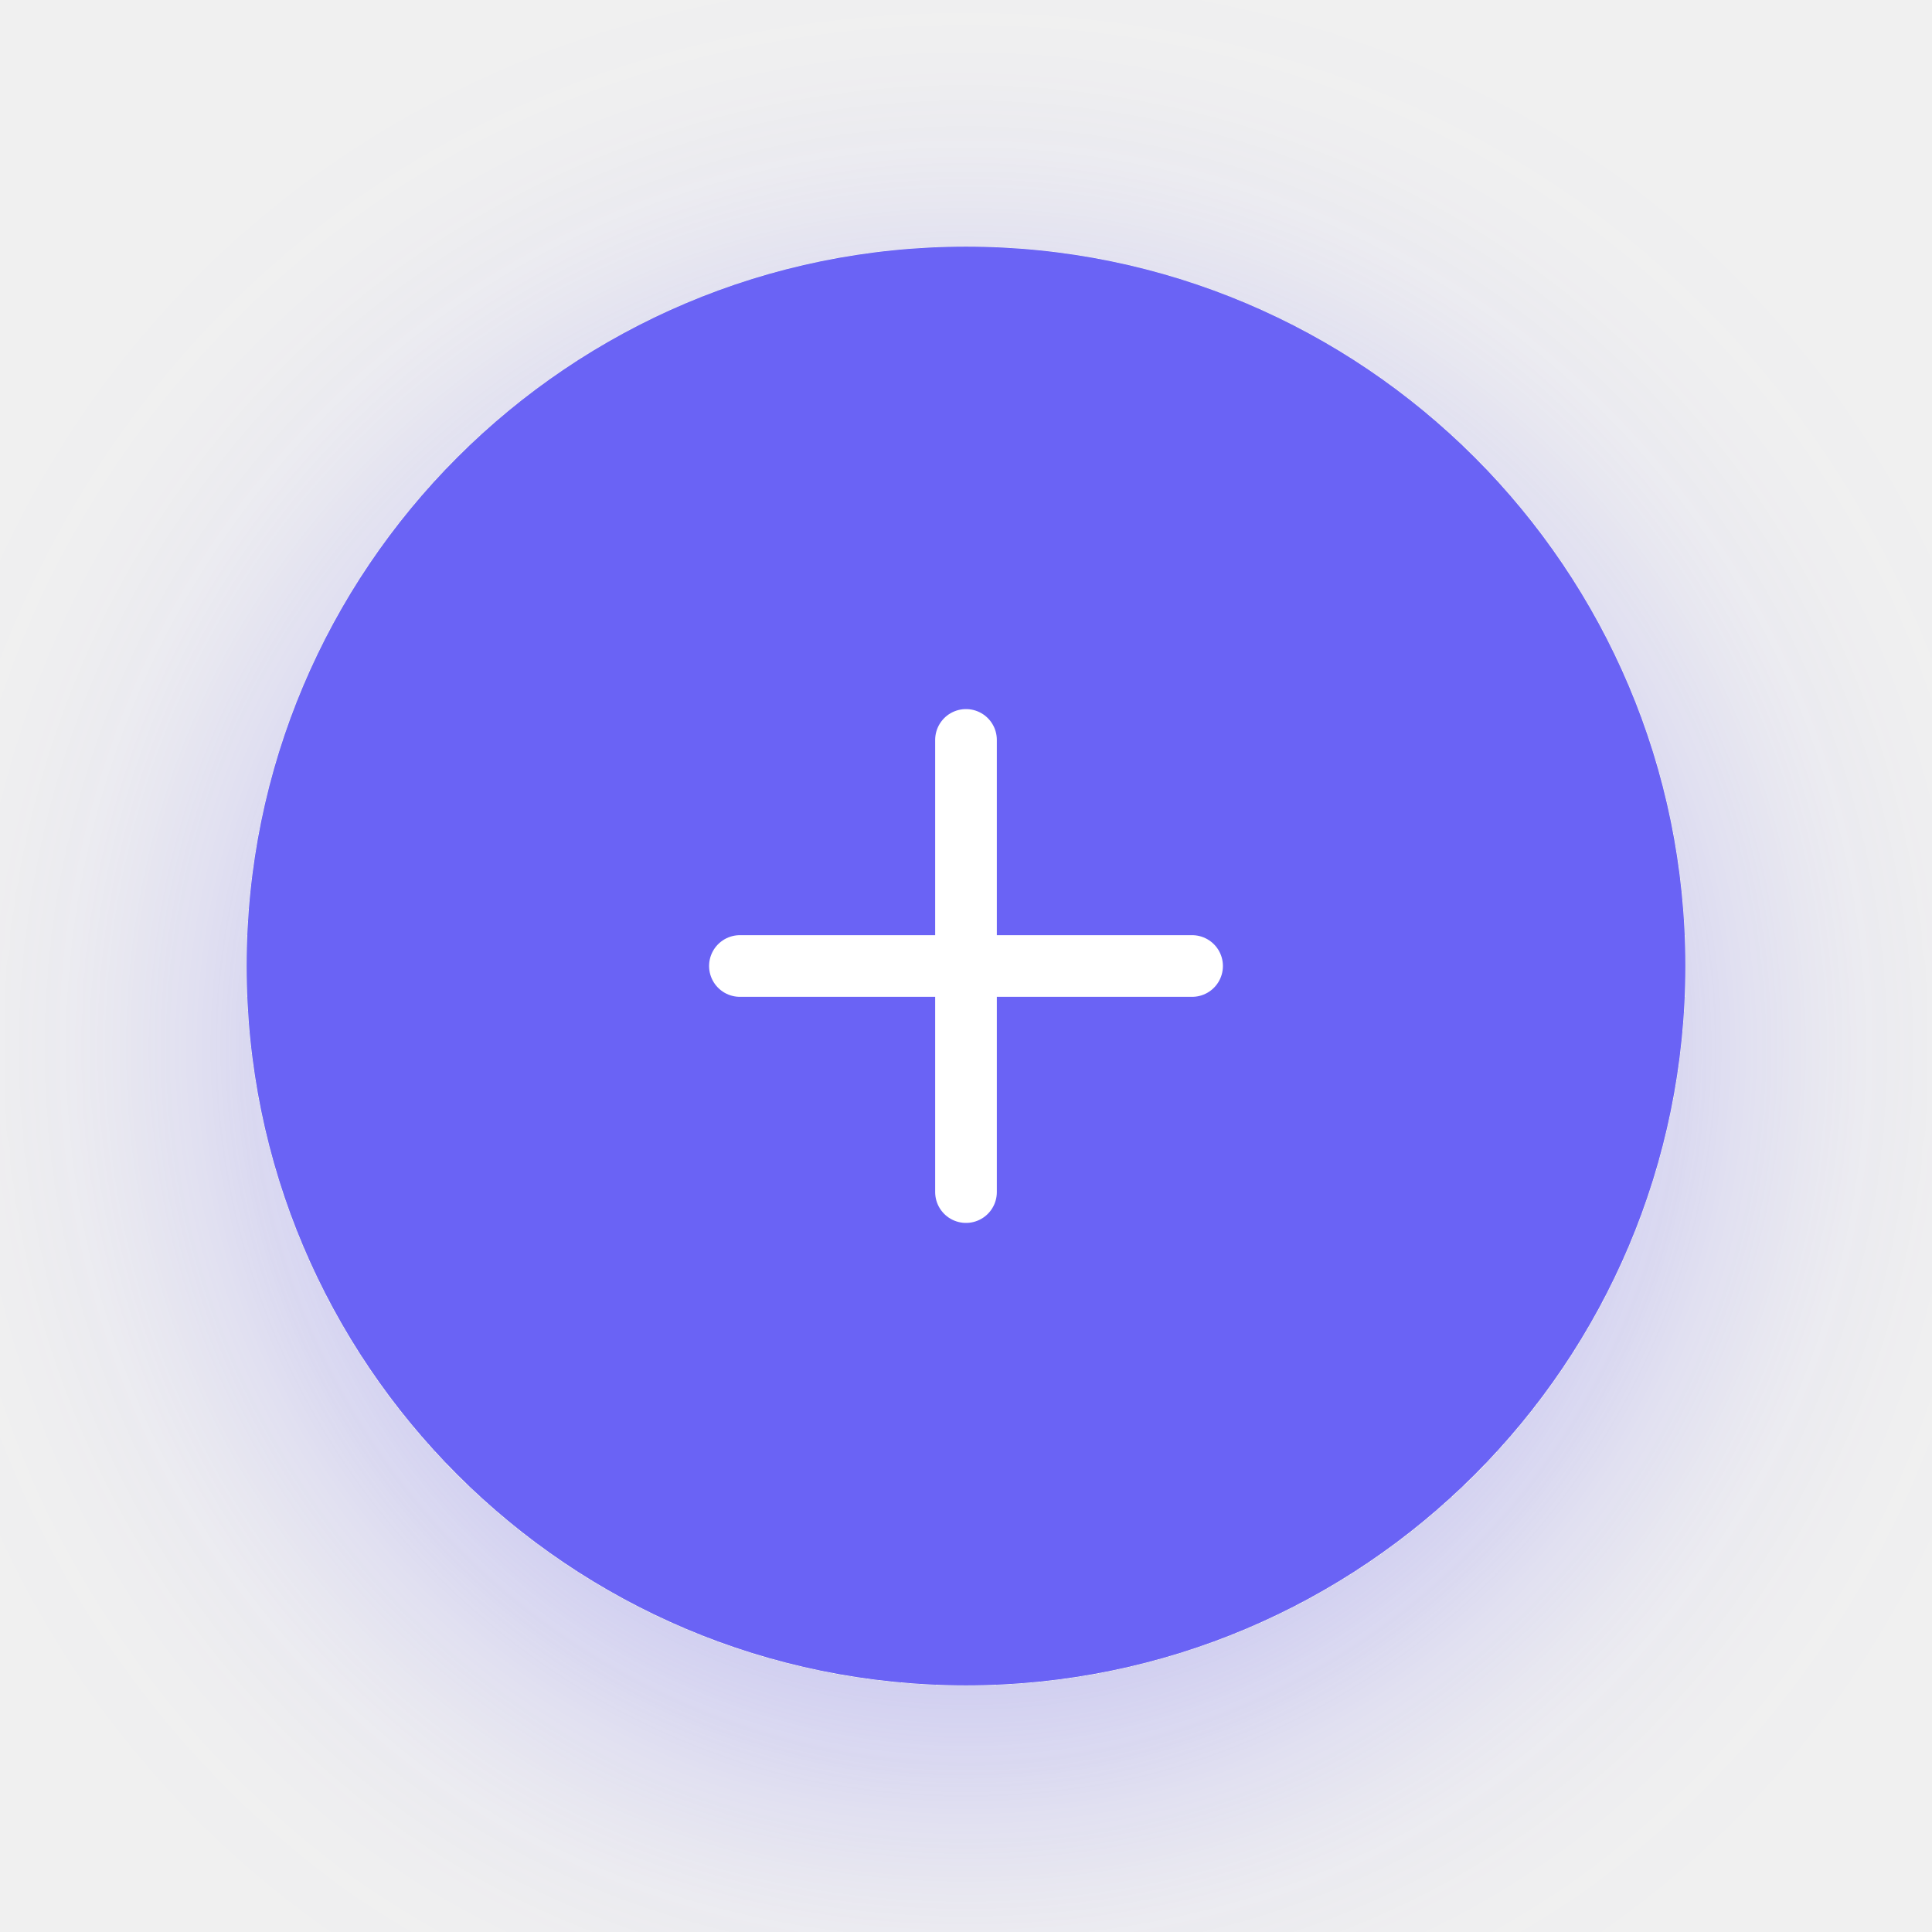
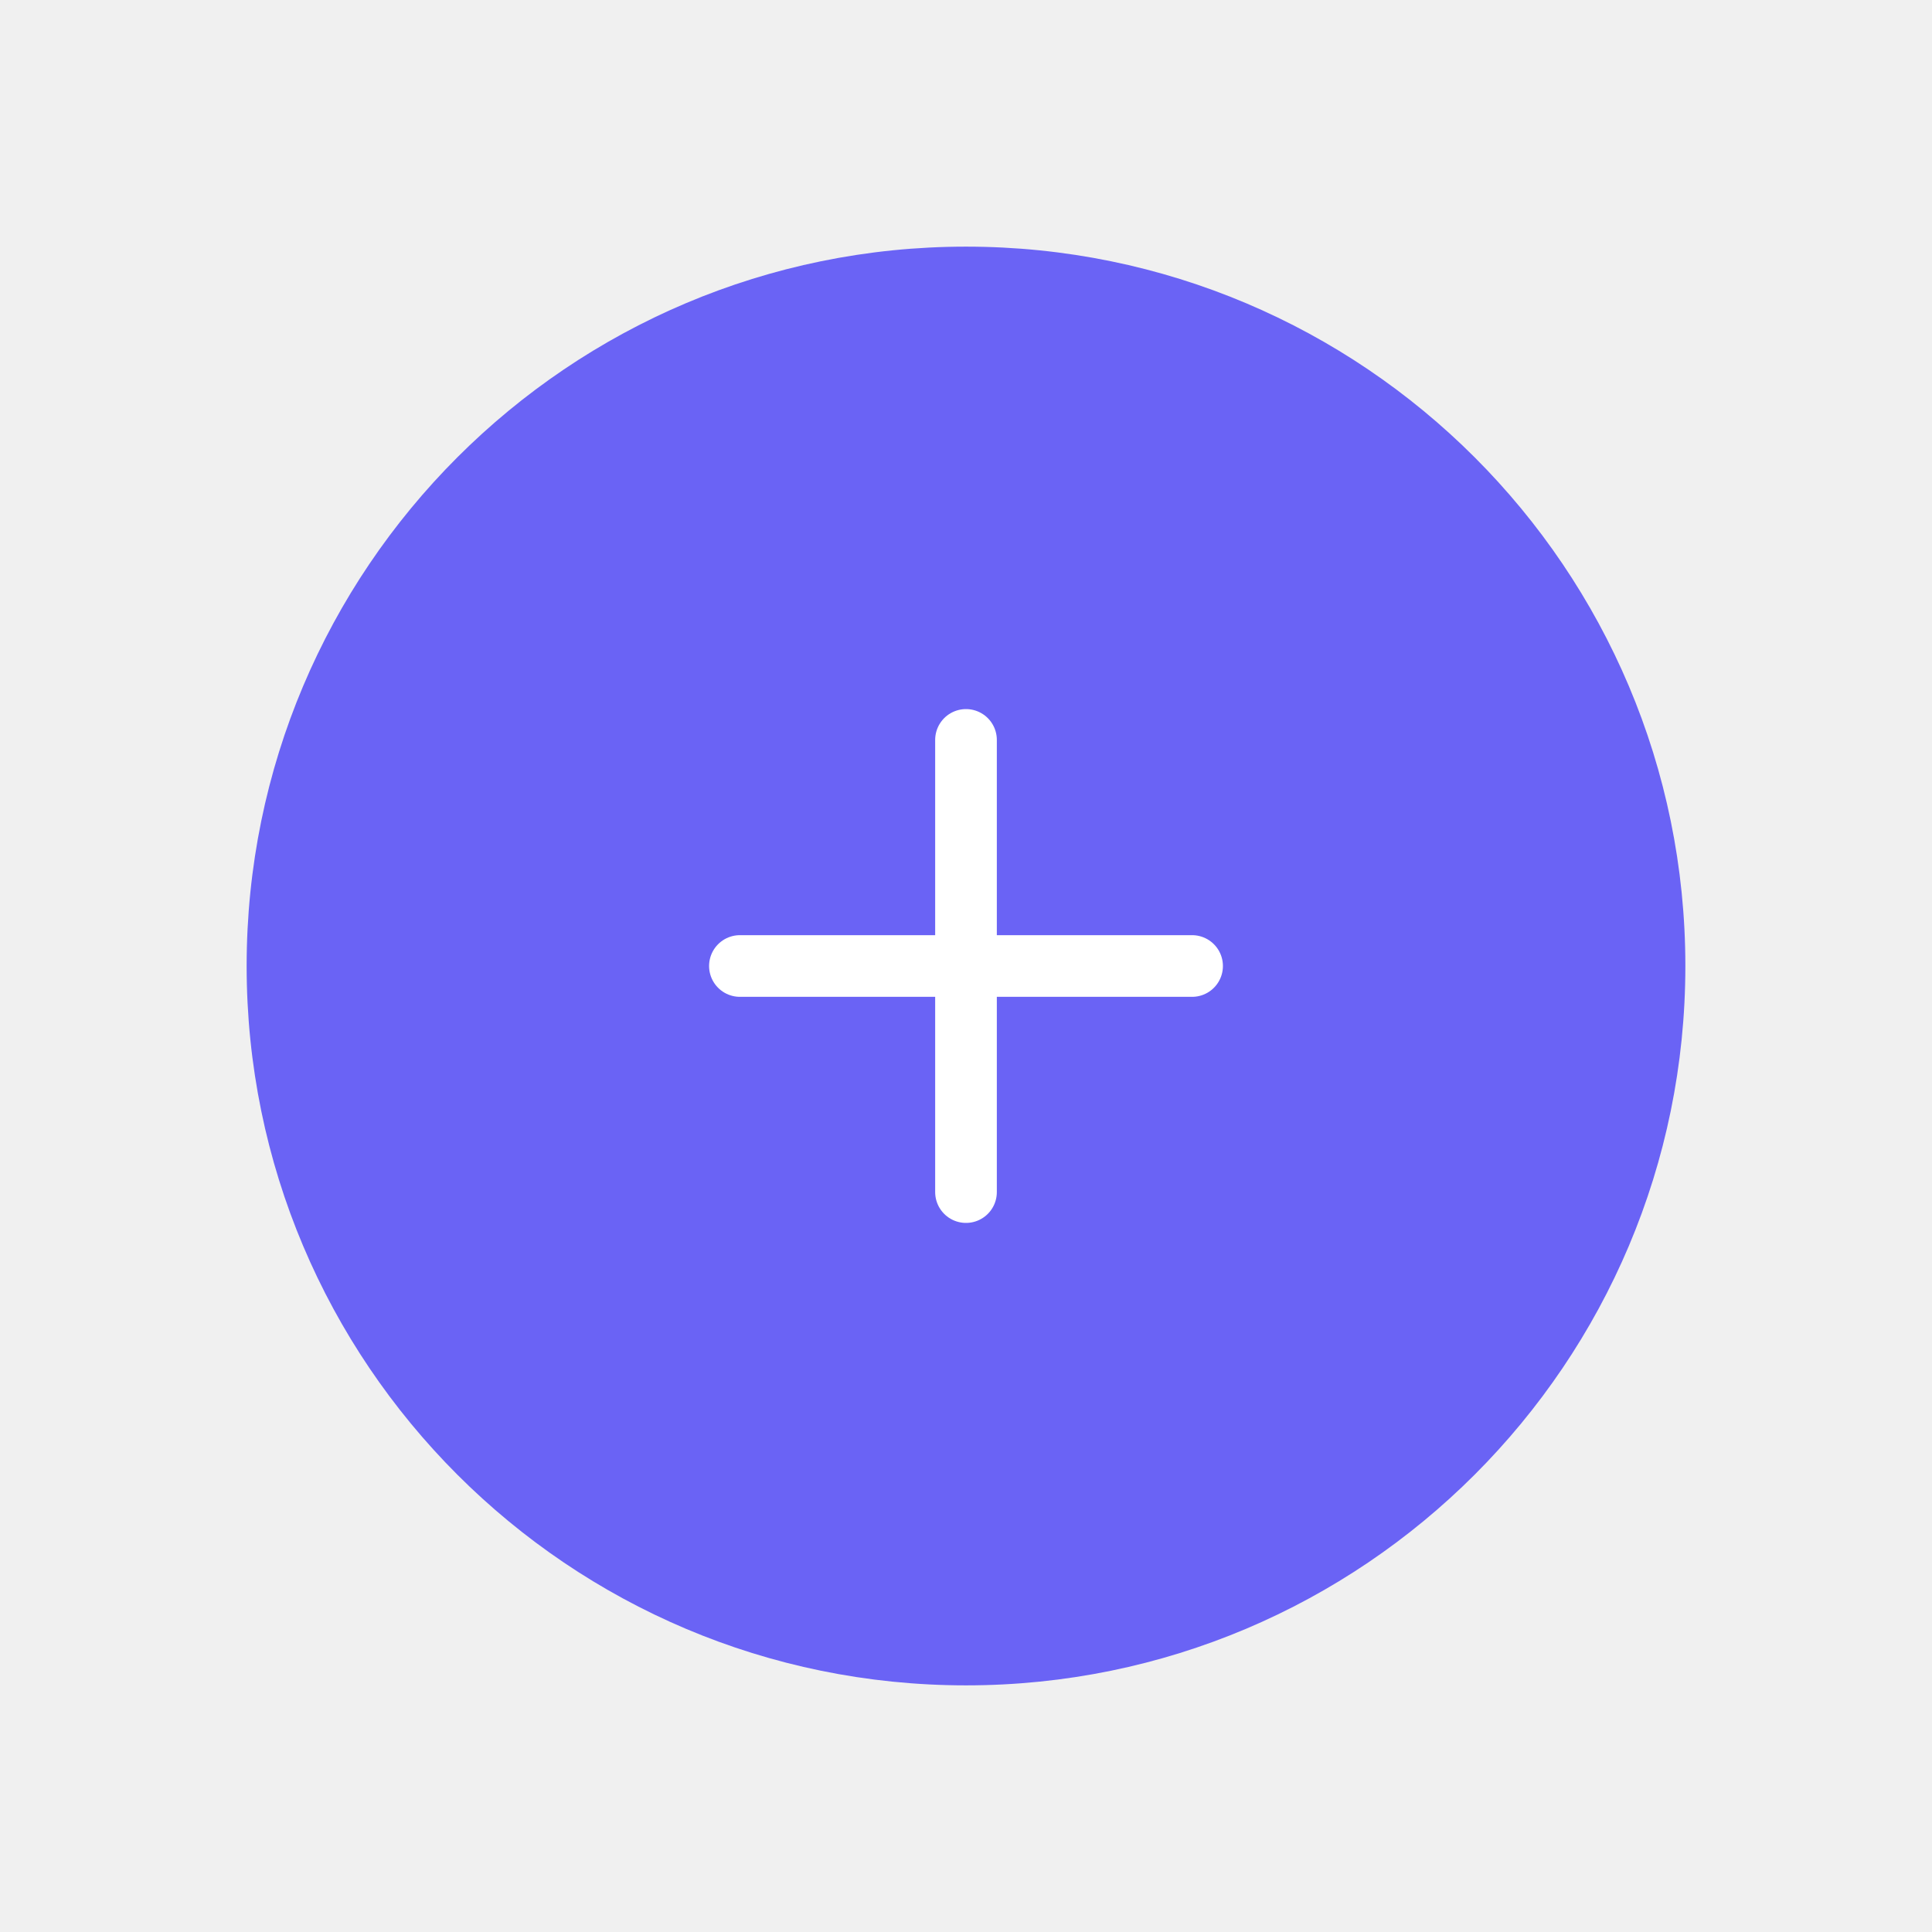
<svg xmlns="http://www.w3.org/2000/svg" width="47" height="47" viewBox="0 0 47 47" fill="none">
-   <g filter="url(#filter0_d_432_1648)">
-     <rect x="6" y="6" width="35" height="35" rx="17.5" fill="#6A63F5" />
-     <path d="M23.5 18L23.5 29" stroke="white" stroke-width="1.5" stroke-linecap="round" />
-     <path d="M29 23.5L18 23.5" stroke="white" stroke-width="1.5" stroke-linecap="round" />
-   </g>
-   <filter id="filter0_d_432_1648" x="-2" y="0" width="51" height="51" filterUnits="userSpaceOnUse" color-interpolation-filters="sRGB">
-     <feFlood flood-opacity="0" result="BackgroundImageFix" />
-     <feColorMatrix in="SourceAlpha" type="matrix" values="0 0 0 0 0 0 0 0 0 0 0 0 0 0 0 0 0 0 127 0" result="hardAlpha" />
-     <feOffset dy="2" />
-     <feGaussianBlur stdDeviation="4" />
-     <feComposite in2="hardAlpha" operator="out" />
-     <feColorMatrix type="matrix" values="0 0 0 0 0.416 0 0 0 0 0.388 0 0 0 0 0.961 0 0 0 0.35 0" />
-     <feBlend mode="multiply" in2="BackgroundImageFix" result="effect1_dropShadow_432_1648" />
-     <feBlend mode="normal" in="SourceGraphic" in2="effect1_dropShadow_432_1648" result="shape" />
-   </filter>
+   <rect x="6" y="6" width="35" height="35" rx="17.5" fill="#6A63F5" />
+   <path d="M23.5 18L23.5 29" stroke="white" stroke-width="1.5" stroke-linecap="round" />
+   <path d="M29 23.5L18 23.5" stroke="white" stroke-width="1.5" stroke-linecap="round" />
</svg>
